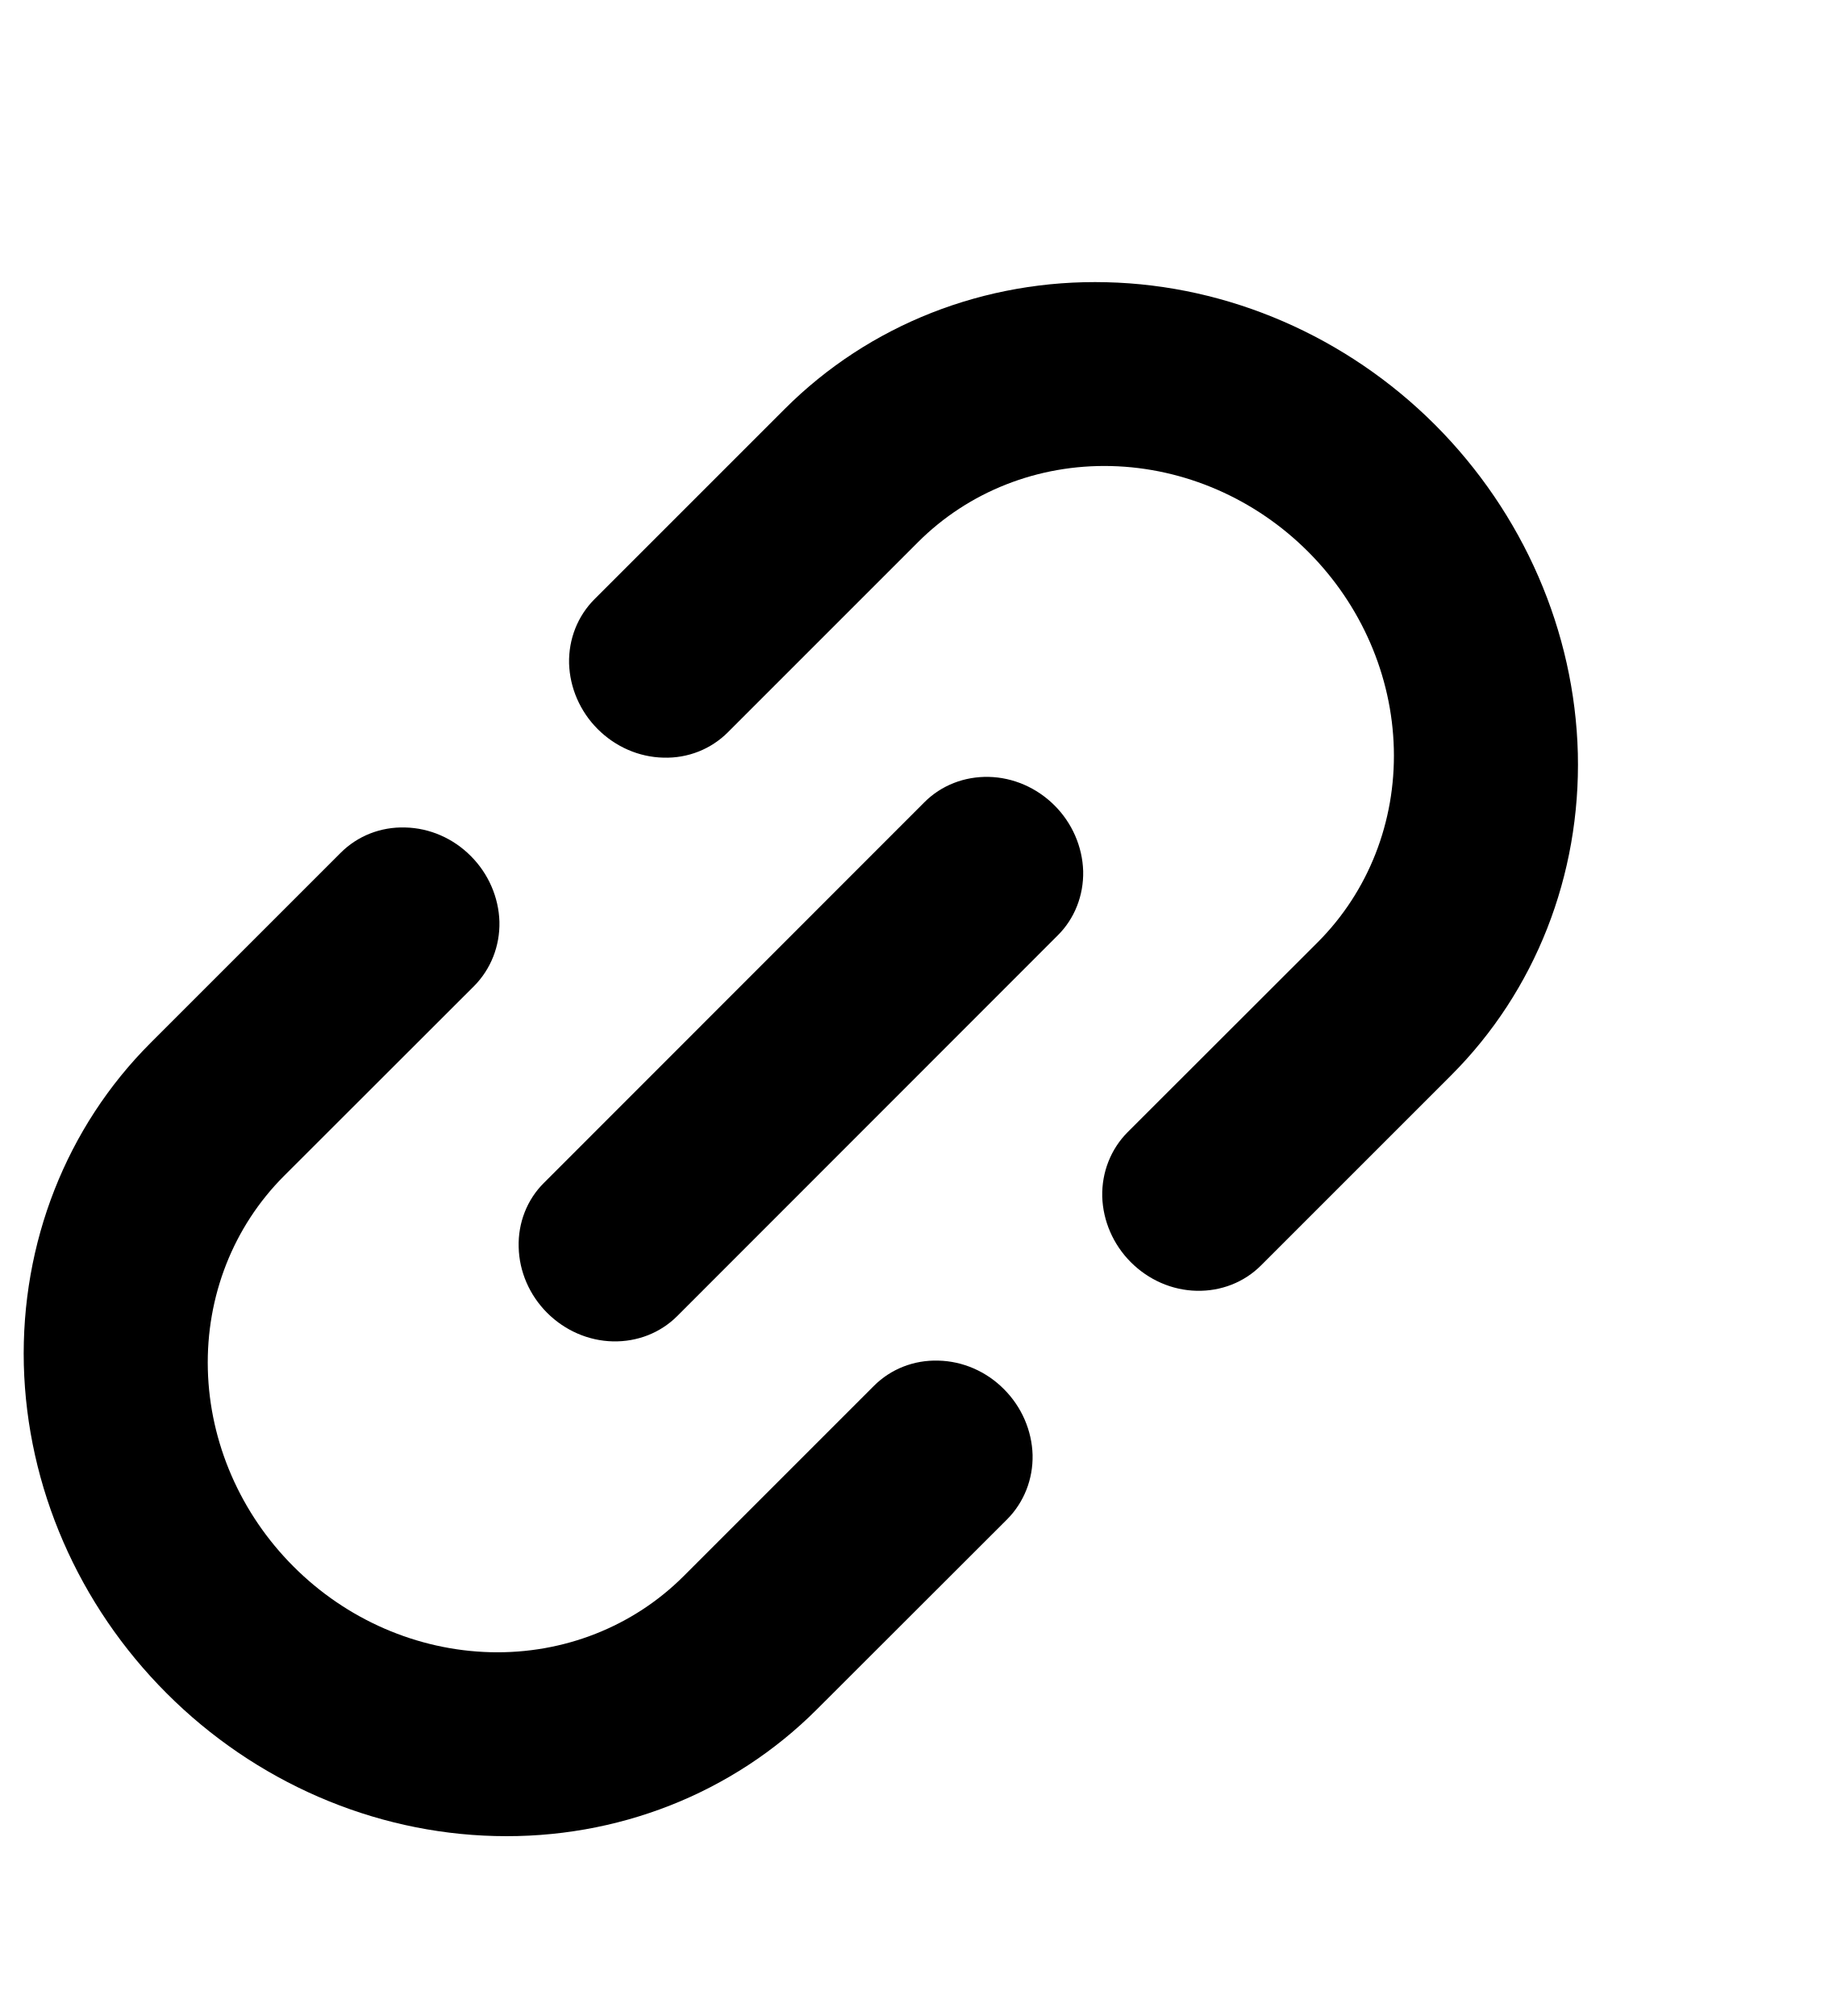
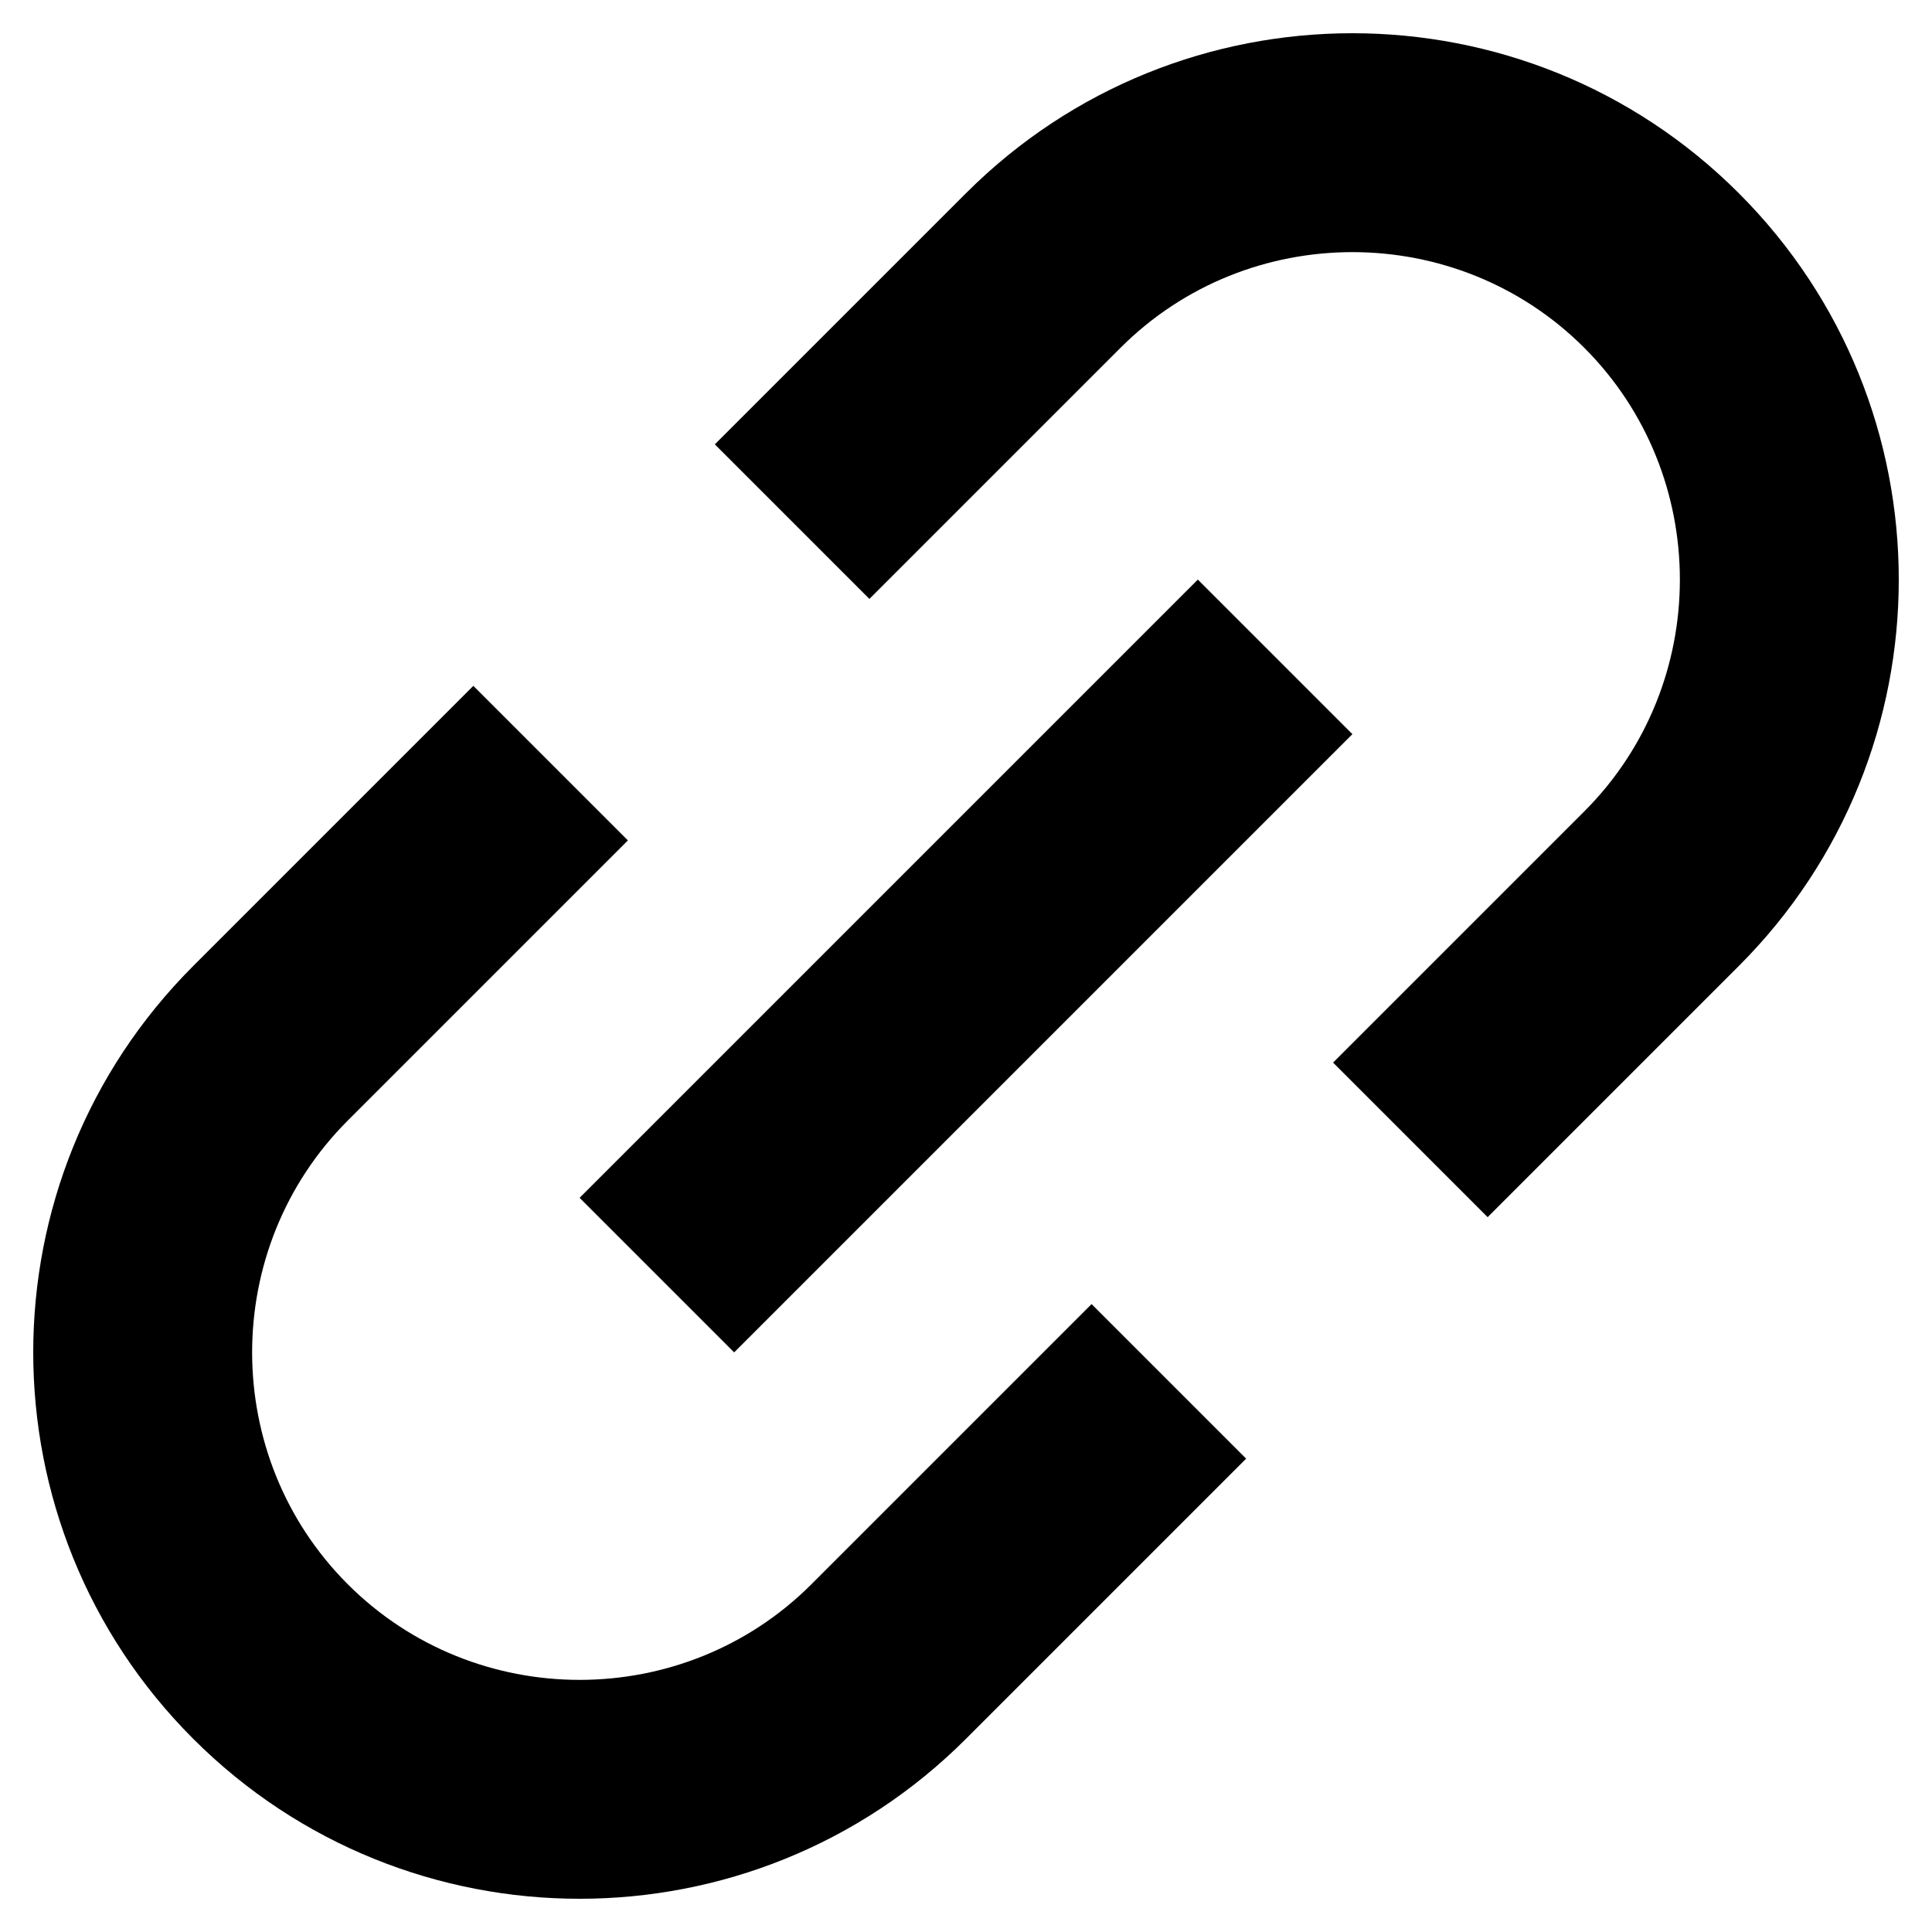
- <svg xmlns="http://www.w3.org/2000/svg" viewBox="0 0 10 11" fill="black">
-   <path d="M2.985 7.163C3.082 7.26 3.211 7.316 3.344 7.319C3.477 7.322 3.603 7.273 3.695 7.181L5.771 5.104C5.863 5.013 5.913 4.886 5.91 4.753C5.906 4.62 5.85 4.491 5.754 4.395C5.657 4.298 5.528 4.242 5.395 4.239C5.262 4.236 5.136 4.285 5.044 4.377L2.968 6.454C2.876 6.545 2.826 6.672 2.83 6.805C2.833 6.938 2.889 7.067 2.985 7.163ZM4.768 7.562L3.73 8.6C3.455 8.875 3.076 9.025 2.677 9.015C2.277 9.005 1.89 8.837 1.601 8.547C1.312 8.258 1.144 7.871 1.134 7.472C1.124 7.073 1.273 6.694 1.548 6.418L2.587 5.38C2.678 5.288 2.728 5.162 2.725 5.029C2.721 4.896 2.665 4.767 2.569 4.671C2.473 4.574 2.344 4.518 2.211 4.515C2.077 4.511 1.951 4.561 1.859 4.653L0.821 5.691C0.362 6.15 0.114 6.782 0.13 7.447C0.147 8.113 0.427 8.757 0.909 9.239C1.391 9.722 2.036 10.002 2.701 10.018C3.367 10.035 3.998 9.786 4.457 9.327L5.496 8.289C5.587 8.197 5.637 8.071 5.634 7.938C5.63 7.805 5.574 7.676 5.478 7.58C5.382 7.483 5.253 7.427 5.12 7.424C4.986 7.42 4.86 7.47 4.768 7.562ZM4.282 2.231L3.244 3.269C3.152 3.361 3.102 3.487 3.105 3.62C3.109 3.753 3.165 3.882 3.261 3.978C3.358 4.075 3.486 4.131 3.62 4.134C3.753 4.138 3.879 4.088 3.971 3.996L5.009 2.958C5.284 2.683 5.663 2.533 6.063 2.543C6.462 2.553 6.849 2.721 7.138 3.011C7.427 3.3 7.595 3.687 7.605 4.086C7.615 4.485 7.466 4.864 7.191 5.14L6.152 6.178C6.061 6.27 6.011 6.396 6.014 6.529C6.018 6.662 6.074 6.791 6.17 6.887C6.267 6.984 6.395 7.04 6.529 7.043C6.662 7.046 6.788 6.997 6.88 6.905L7.918 5.867C8.377 5.408 8.625 4.776 8.609 4.111C8.592 3.445 8.312 2.801 7.83 2.318C7.348 1.836 6.703 1.556 6.038 1.54C5.372 1.523 4.741 1.772 4.282 2.231Z" />
+ <svg xmlns="http://www.w3.org/2000/svg" viewBox="0 0 40 40" fill="black">
+   <path d="M20 4L14.8 9.2L18 12.4L23.2 7.2C25.84 4.56 30.16 4.56 32.8 7.2C35.44 9.84 35.44 14.16 32.8 16.8L27.6 22L30.8 25.2L36 20C40.416 15.584 40.416 8.416 36 4C31.584 -0.416 24.416 -0.416 20 4ZM22.6 27L16.8 32.8C14.16 35.44 9.84 35.44 7.2 32.8C4.56 30.16 4.56 25.84 7.2 23.2L13 17.4L9.8 14.2L4 20C-0.416 24.416 -0.416 31.584 4 36C8.416 40.416 15.584 40.416 20 36L25.8 30.2L22.6 27ZM12 24.8L24.8 12L28 15.2L15.2 28L12 24.8ZM20 4L14.8 9.2L18 12.4L23.2 7.2C25.84 4.56 30.16 4.56 32.8 7.2C35.44 9.84 35.44 14.16 32.8 16.8L27.6 22L30.8 25.2L36 20C40.416 15.584 40.416 8.416 36 4C31.584 -0.416 24.416 -0.416 20 4ZM22.6 27L16.8 32.8C14.16 35.44 9.84 35.44 7.2 32.8C4.56 30.16 4.56 25.84 7.2 23.2L13 17.4L9.8 14.2L4 20C-0.416 24.416 -0.416 31.584 4 36C8.416 40.416 15.584 40.416 20 36L25.8 30.2L22.6 27ZM12 24.8L24.8 12L28 15.2L15.2 28L12 24.8Z" />
</svg>
